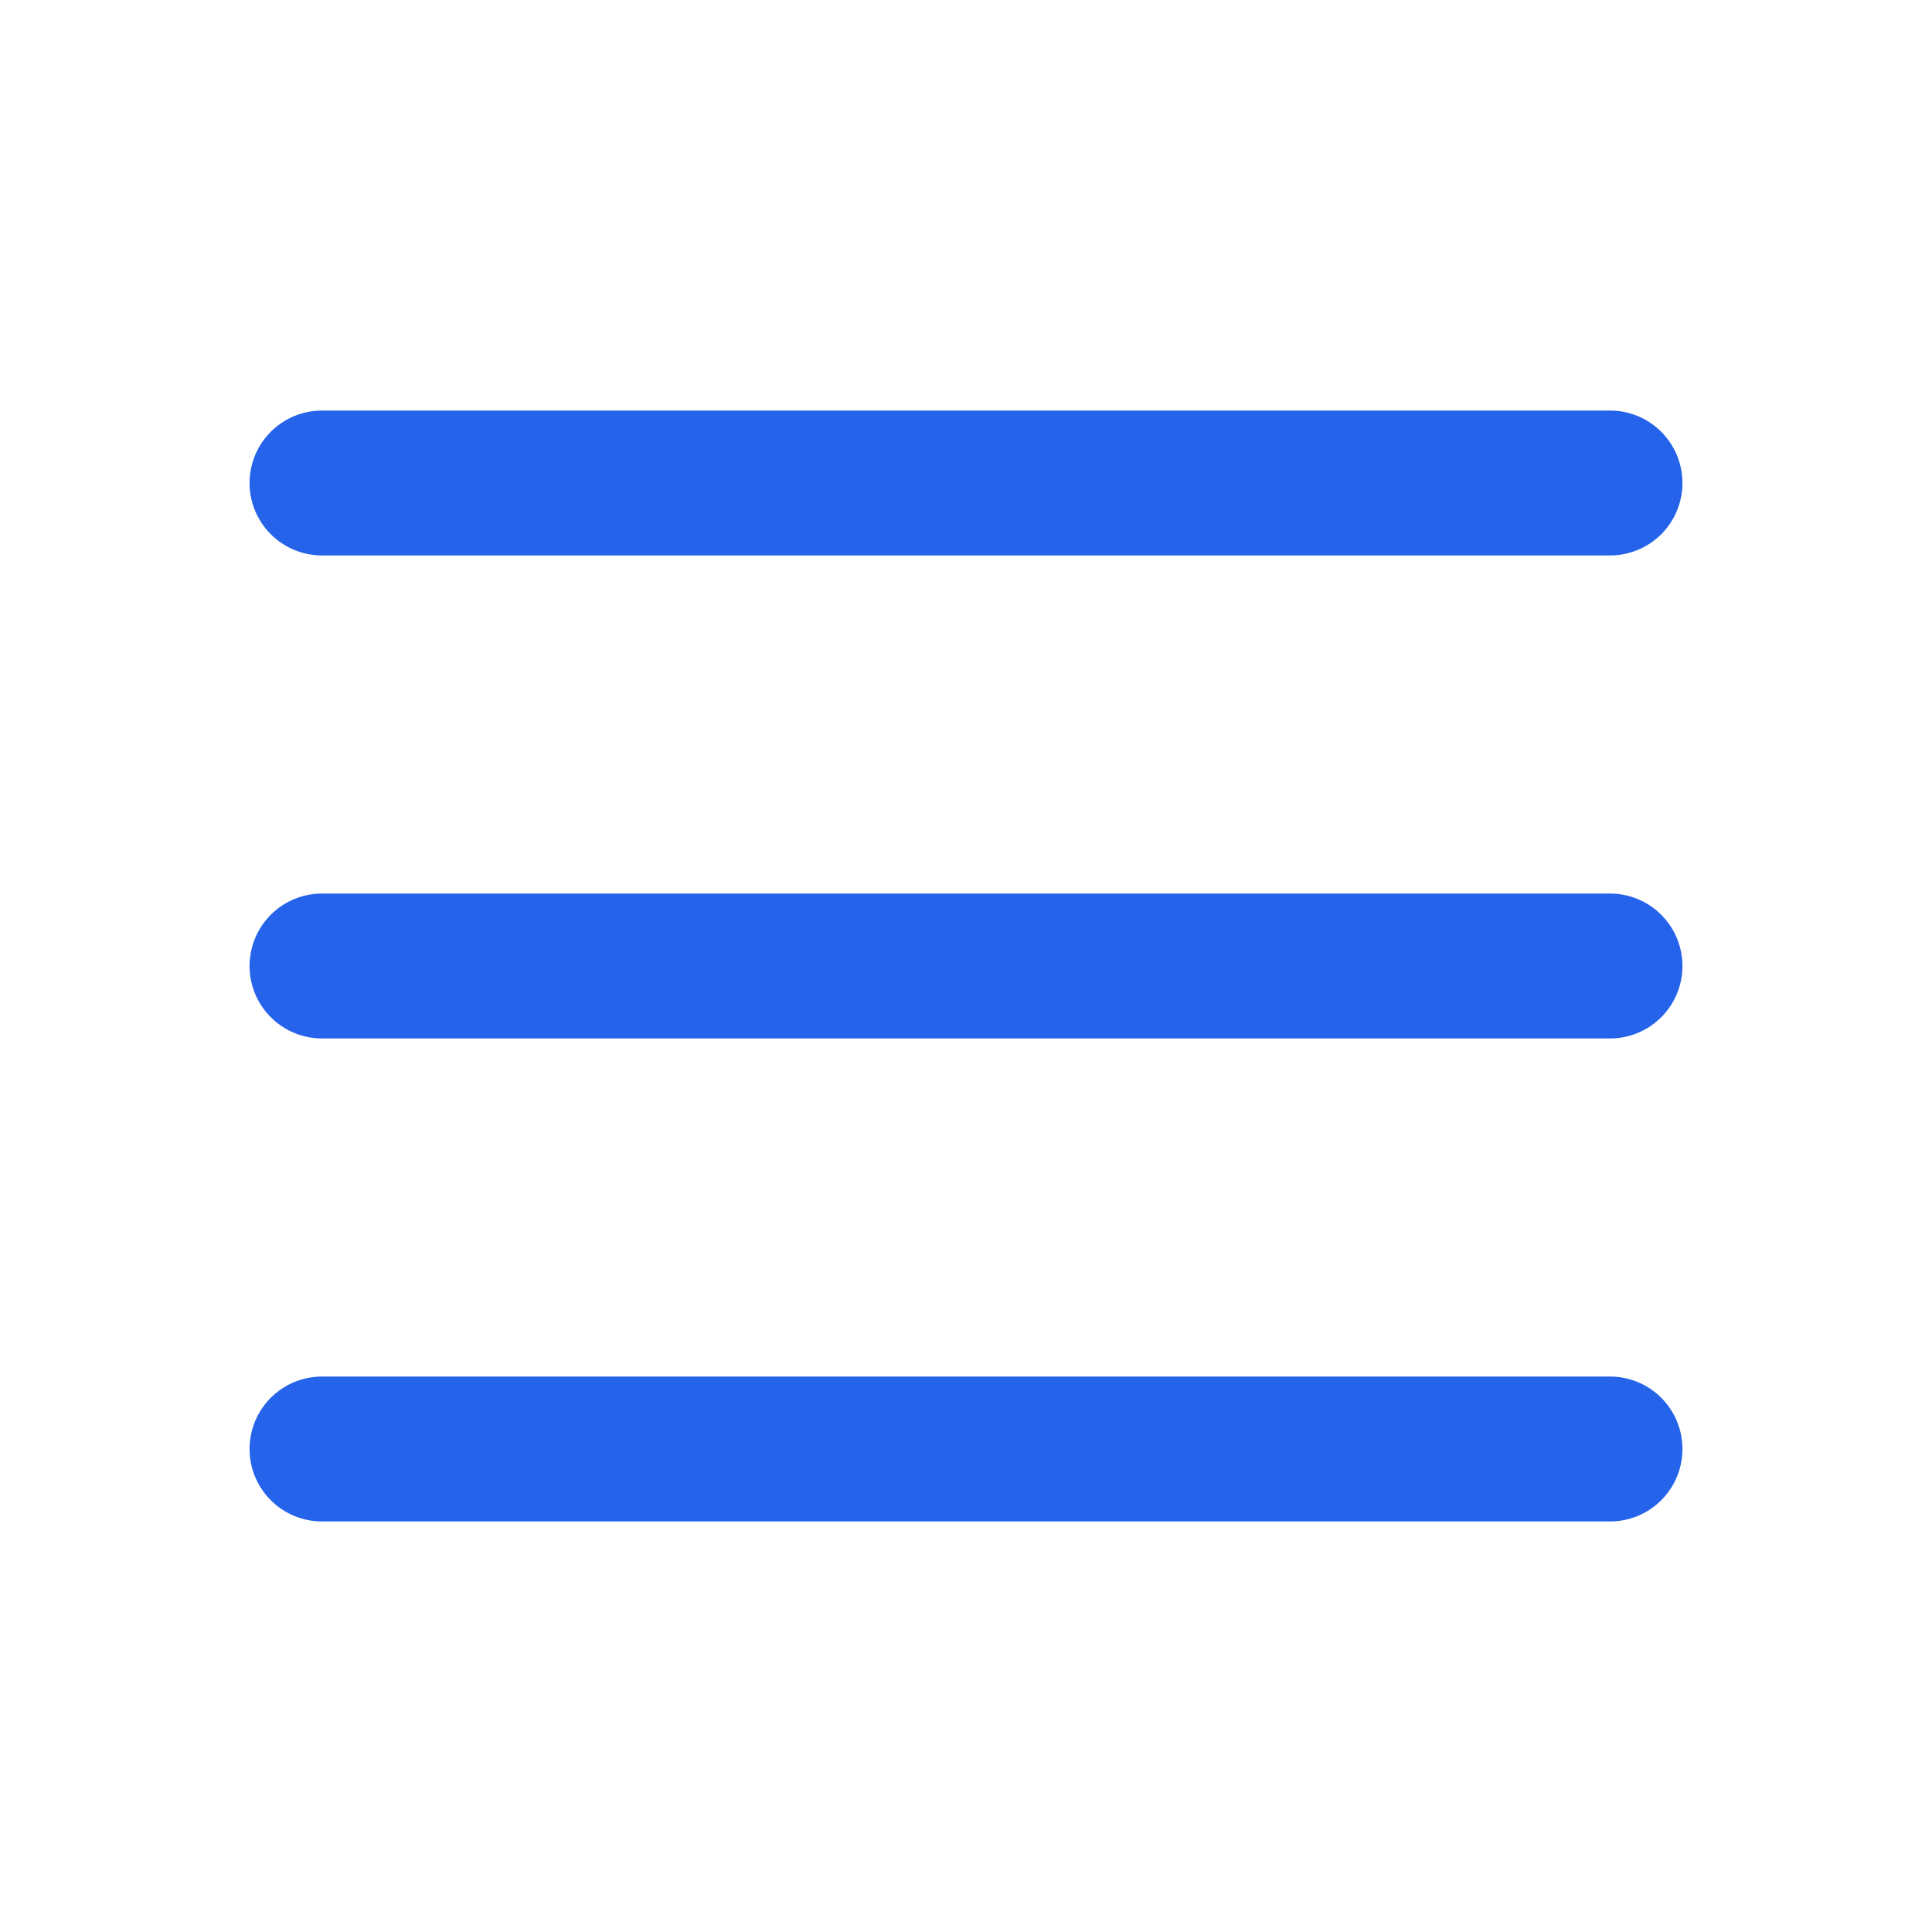
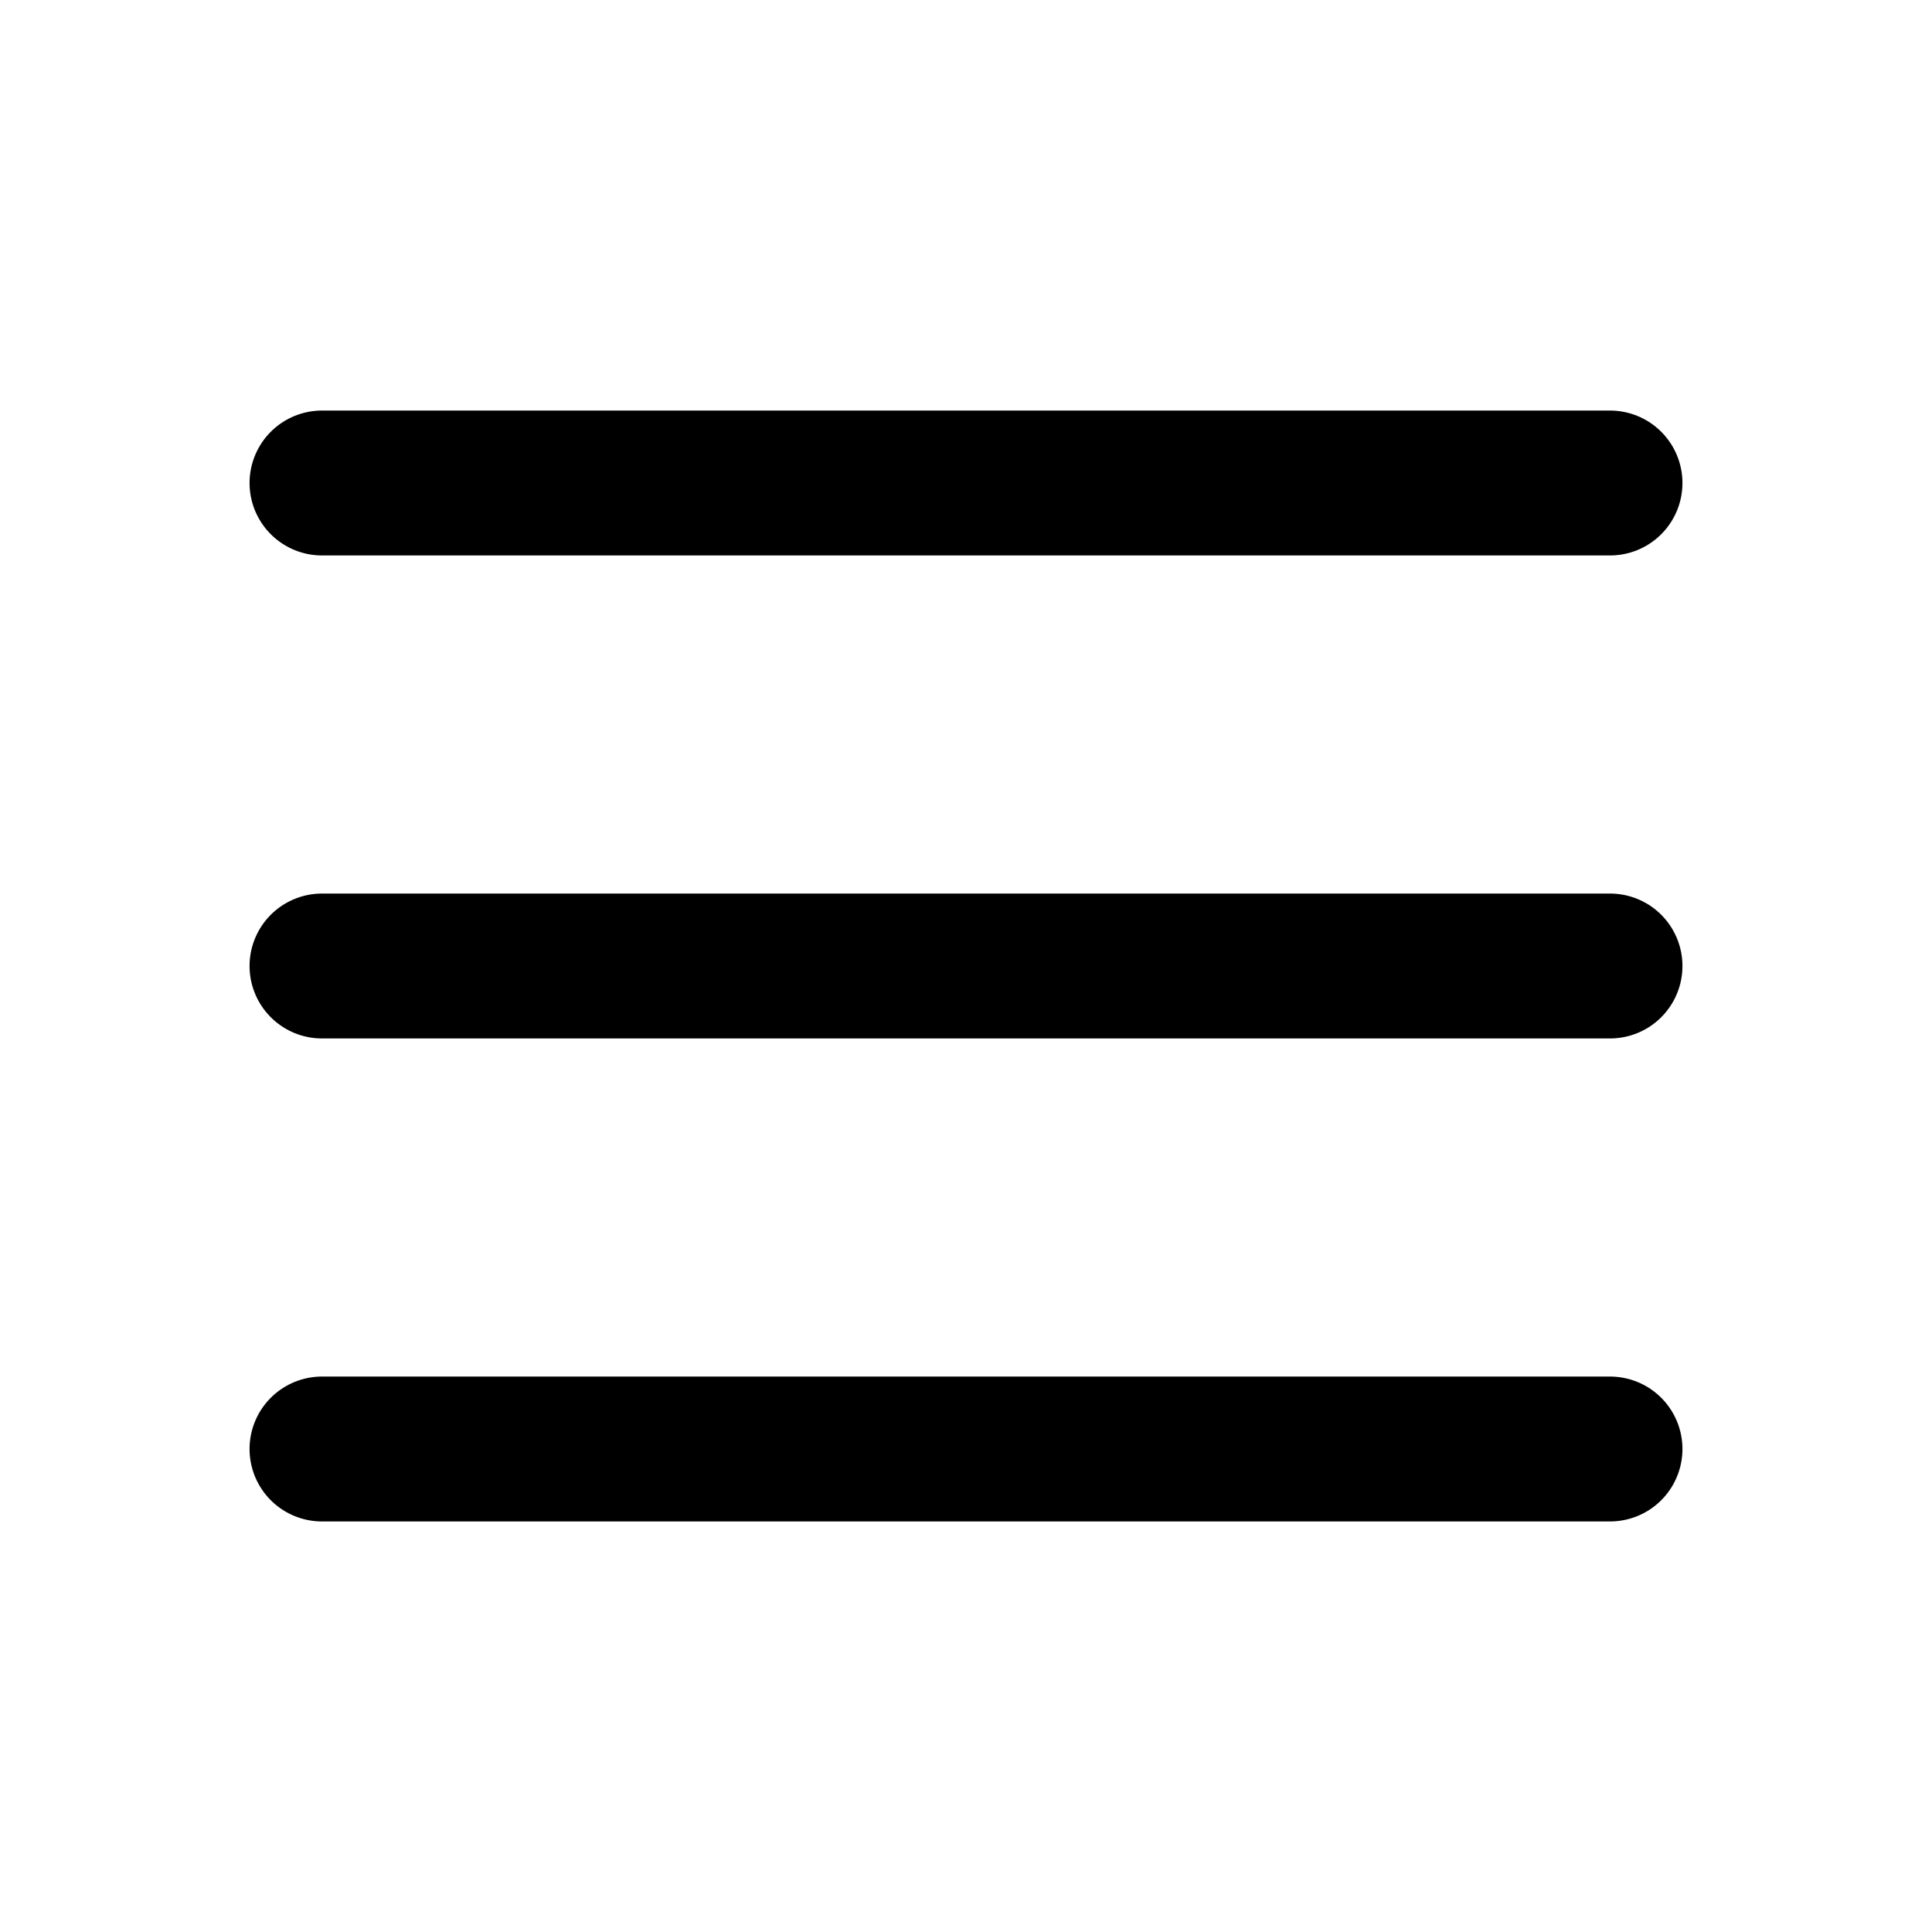
- <svg xmlns="http://www.w3.org/2000/svg" width="24" height="24" viewBox="0 0 24 24" fill="none" stroke="#2563EB" stroke-width="1.8" stroke-linecap="round">
+ <svg xmlns="http://www.w3.org/2000/svg" width="24" height="24" viewBox="0 0 24 24" fill="none" stroke="#000000" stroke-width="1.8" stroke-linecap="round" stroke-linejoin="round">
  <path d="M4 6h16M4 12h16M4 18h16" />
</svg>
